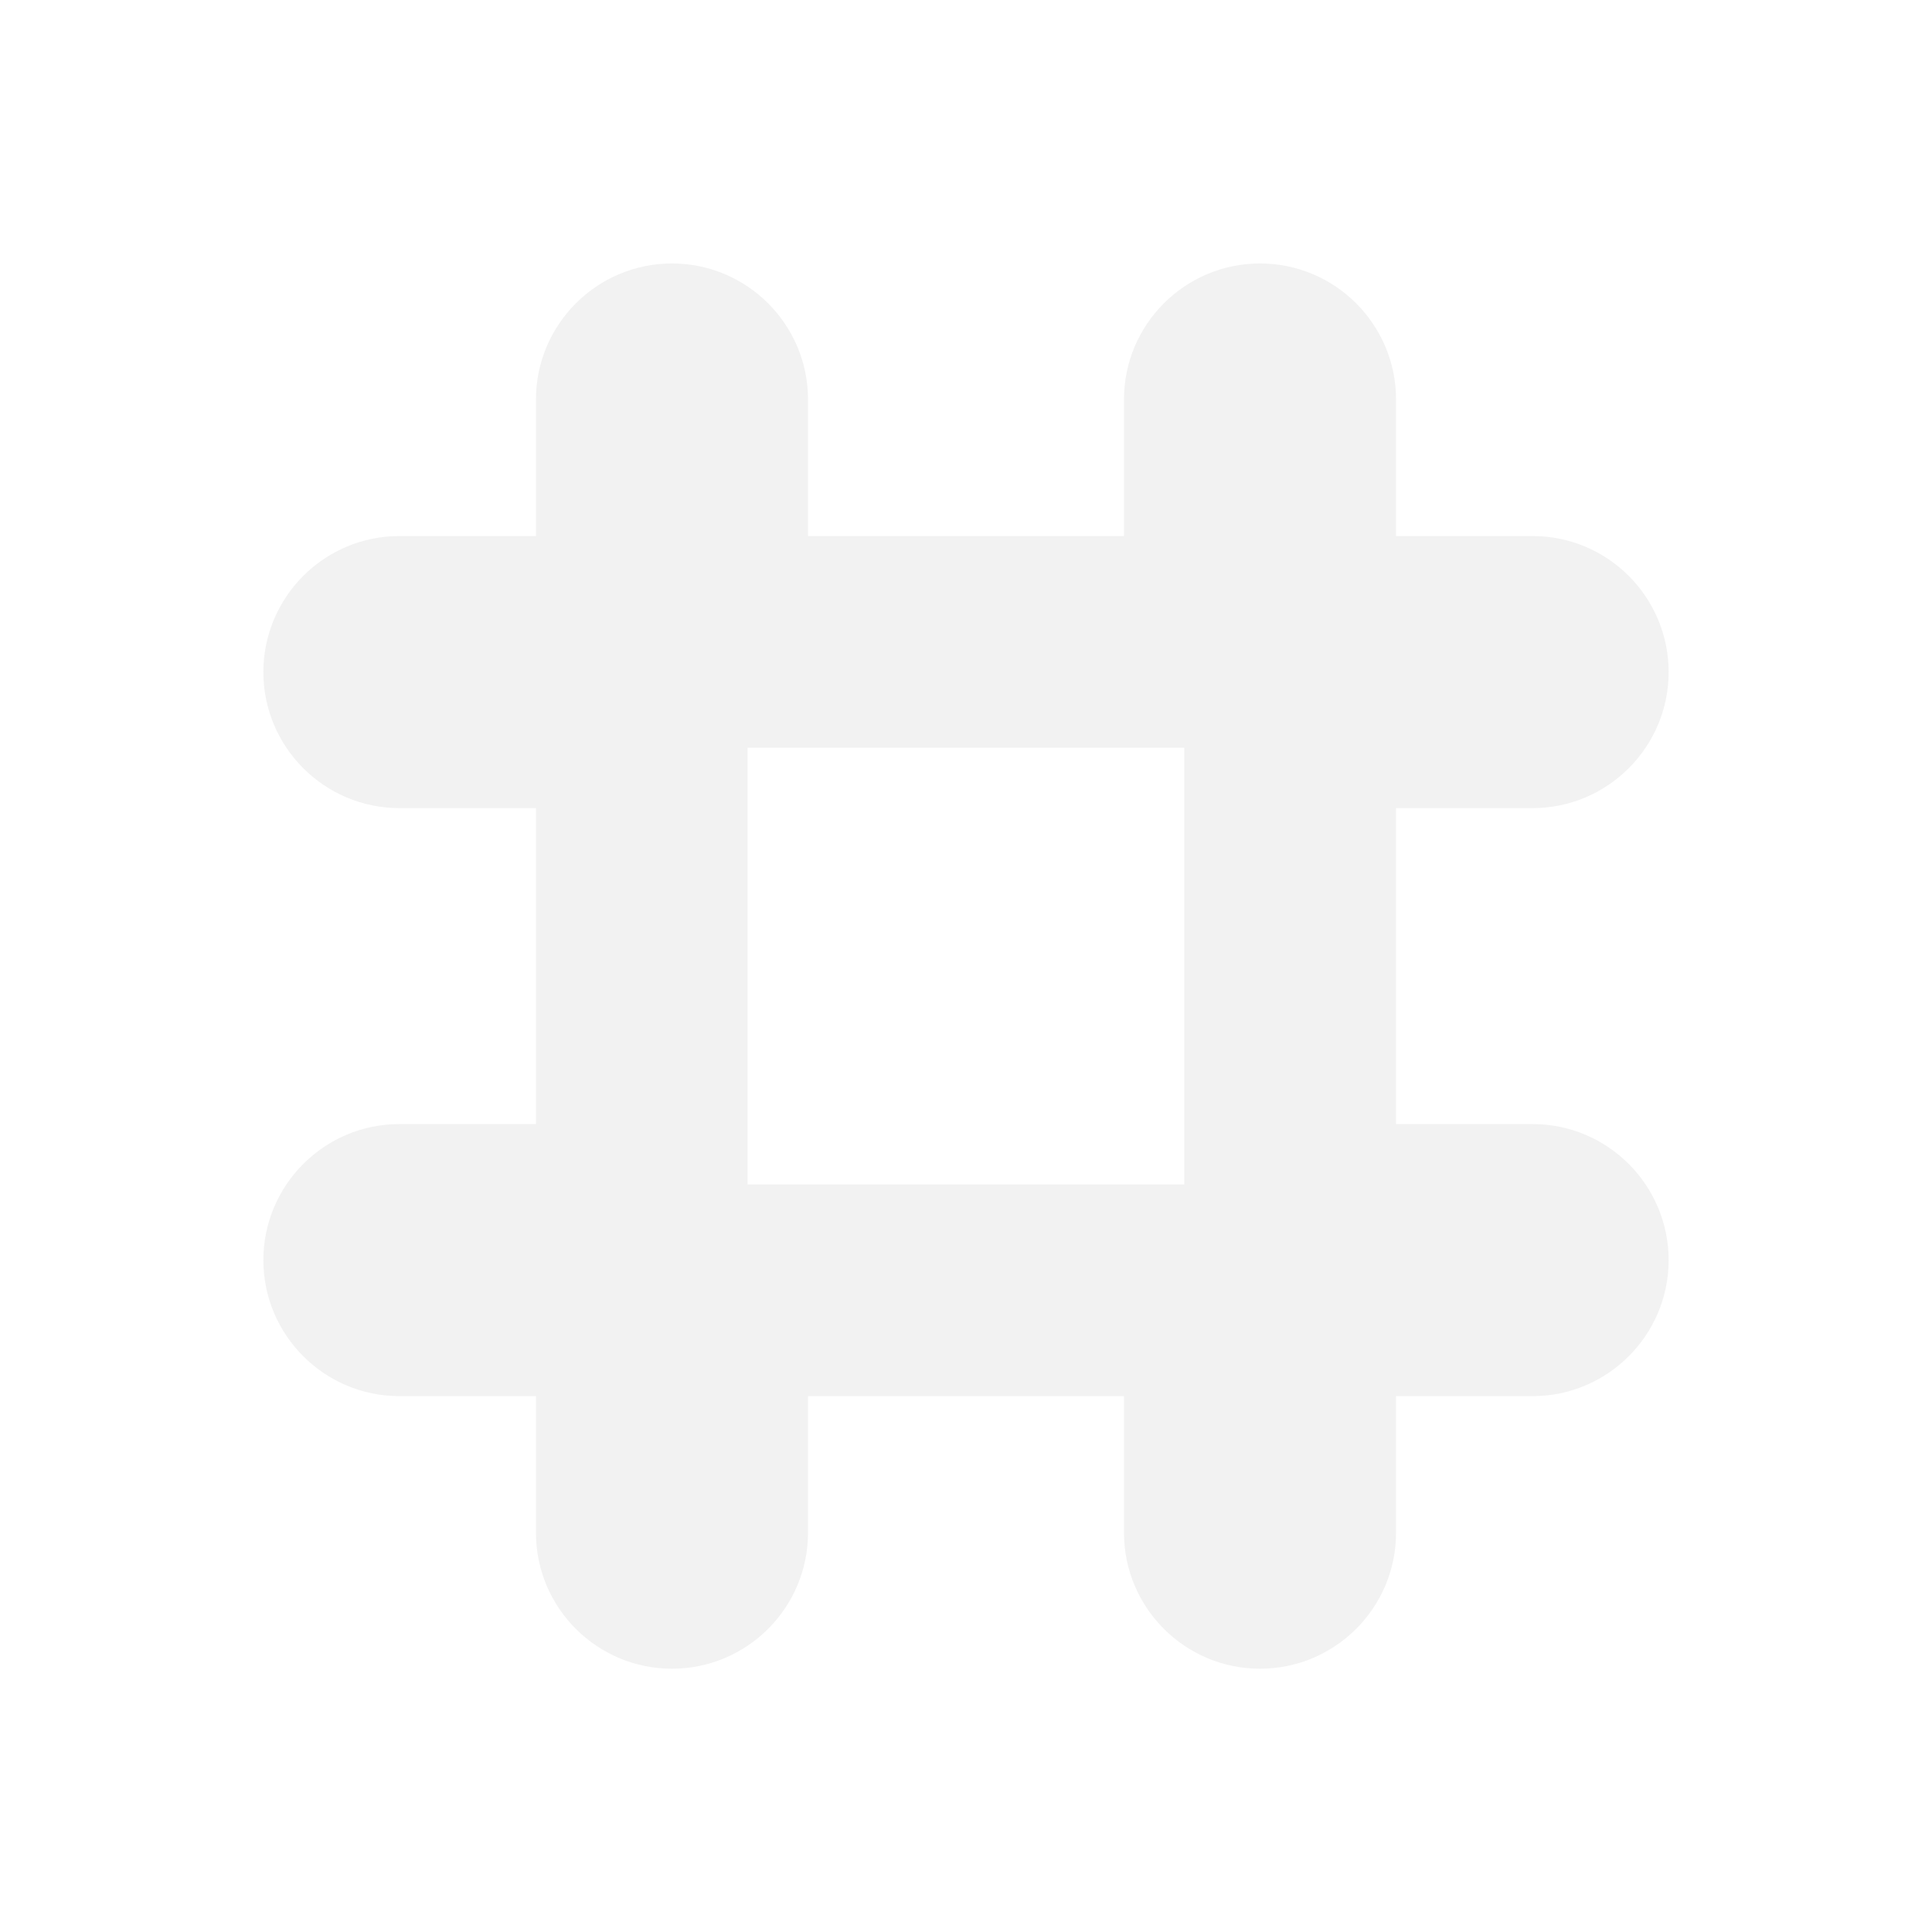
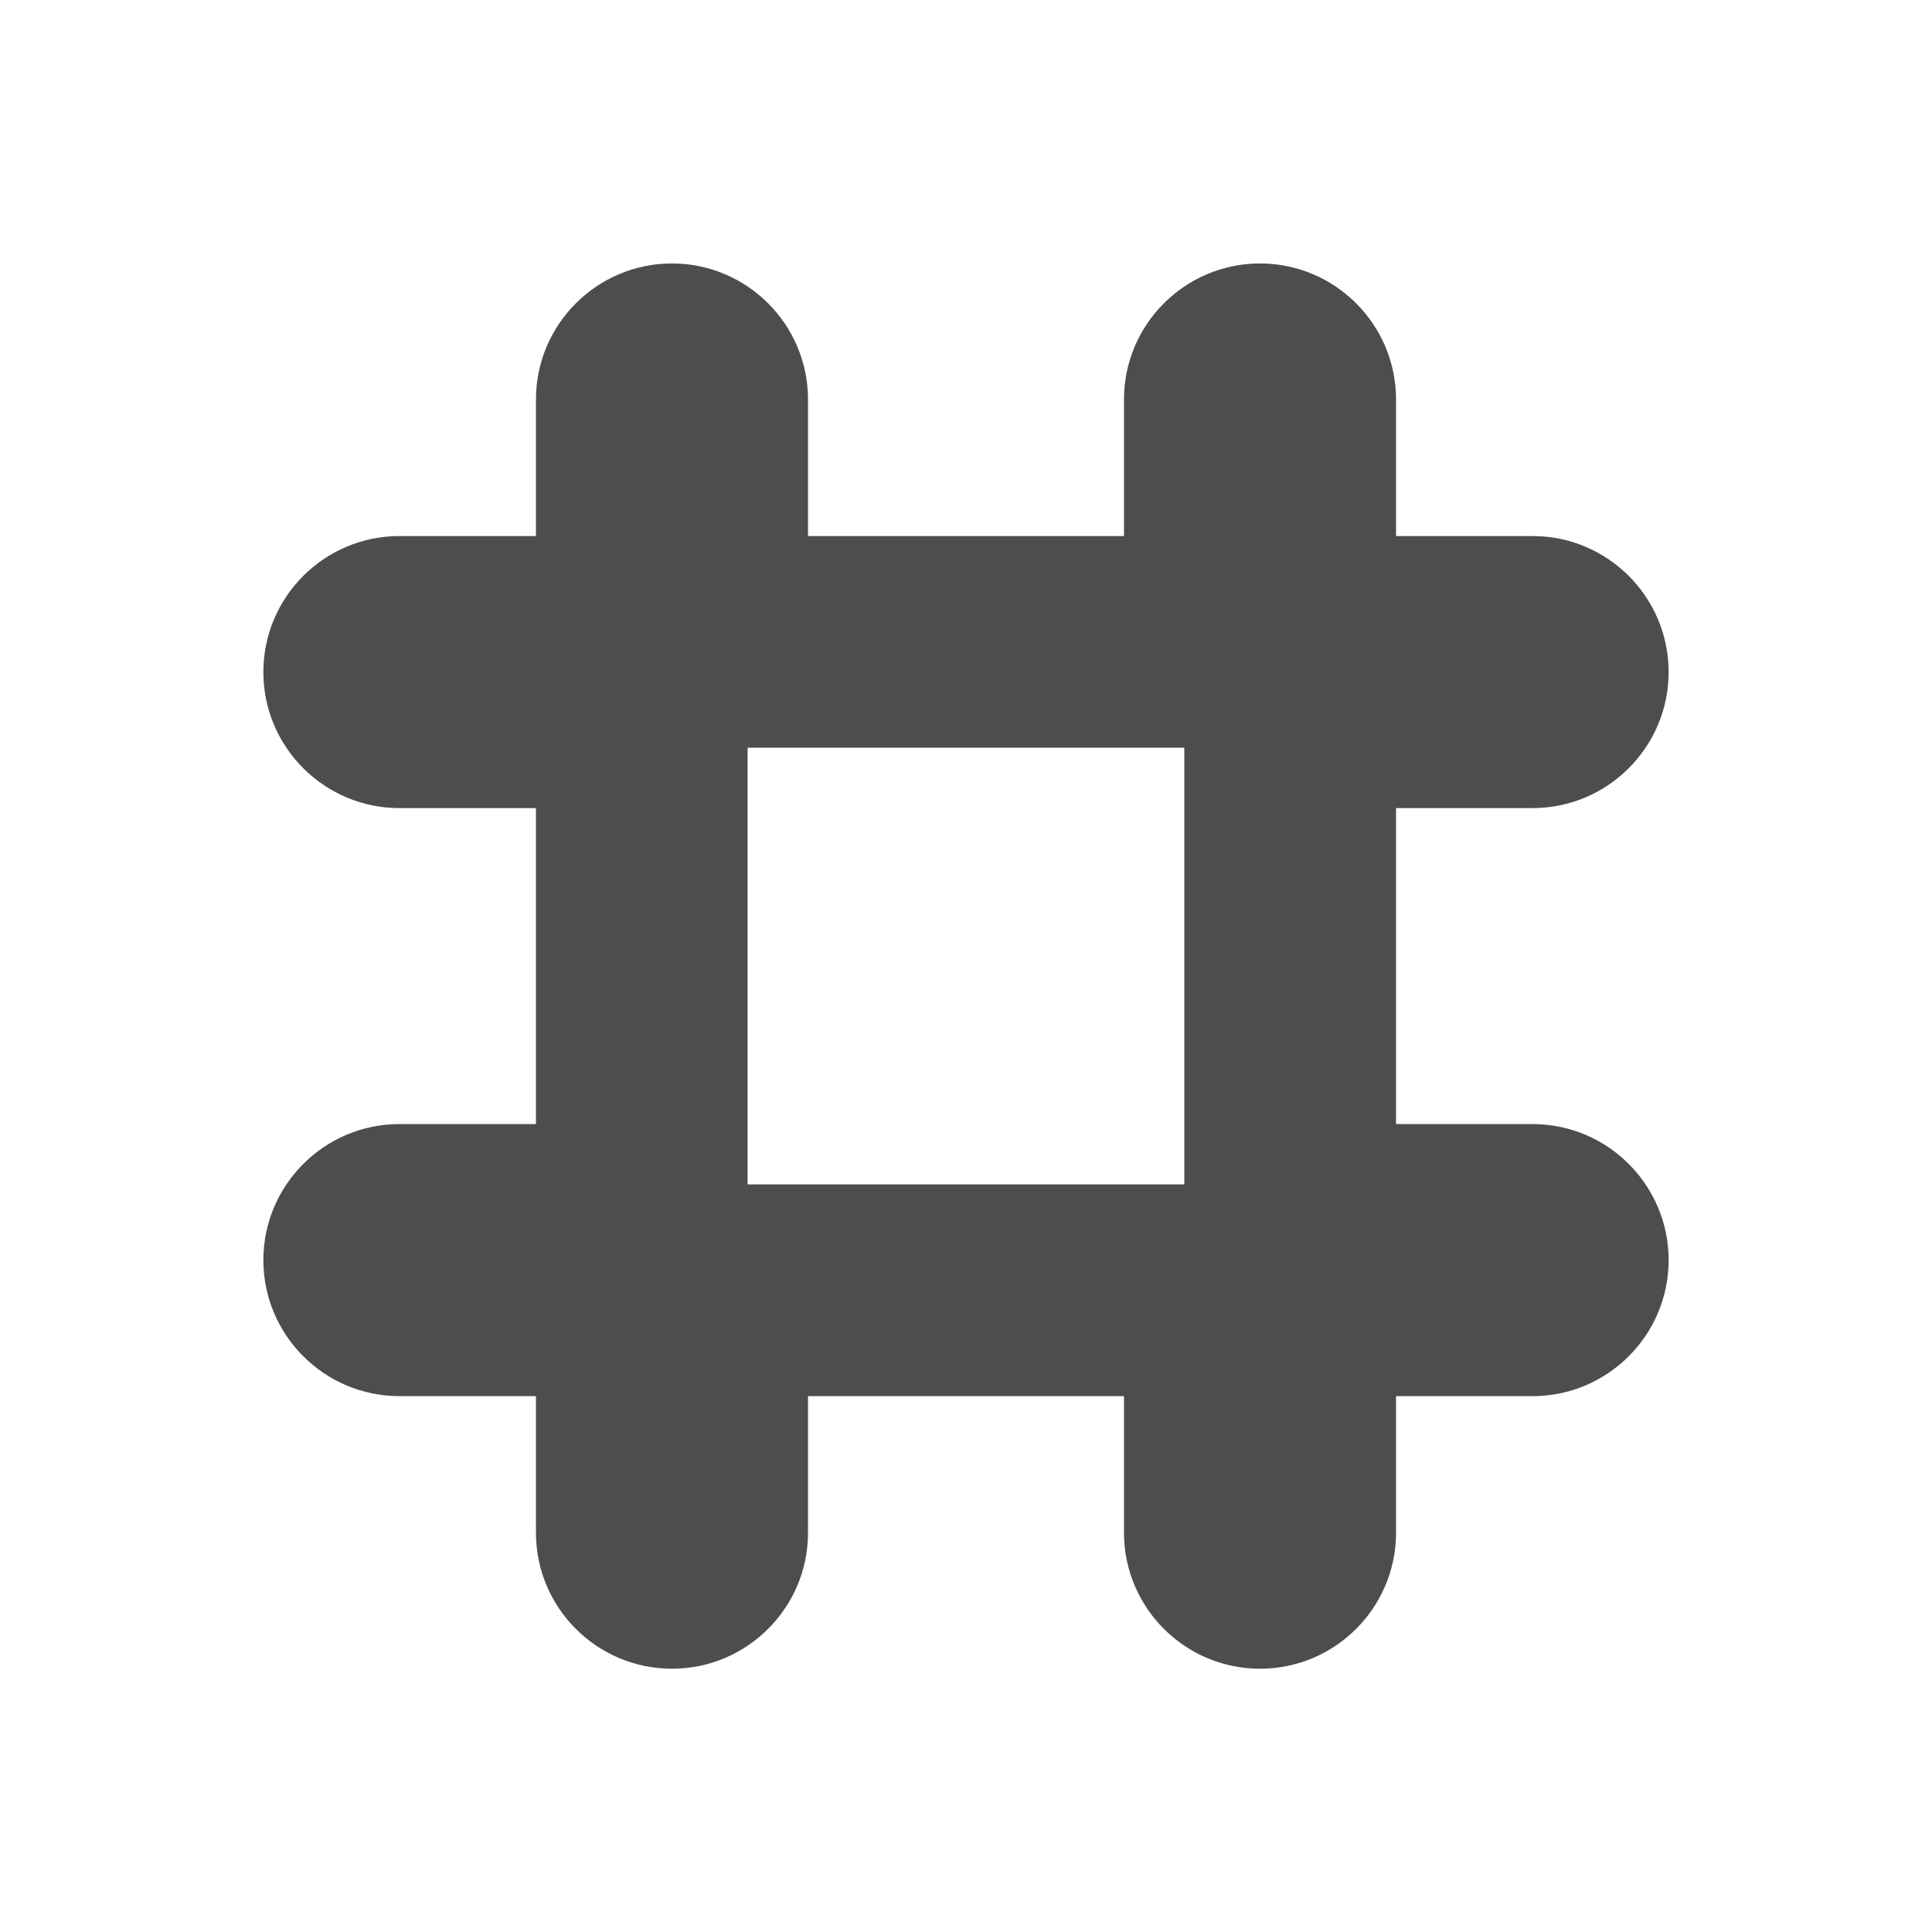
<svg xmlns="http://www.w3.org/2000/svg" viewBox="0 0 22 22">
  <defs id="defs3051">
    <style type="text/css" id="current-color-scheme">
     .ColorScheme-Text {
-        color:#f2f2f2;
+        color:#4d4d4d;
     }
     </style>
  </defs>
  <path style="fill:currentColor;fill-opacity:1;stroke:none" d="m7.652 3c-.854 0-1.549.695-1.549 1.549v1.555h-1.555c-.854 0-1.549.694-1.549 1.549 0 .854.695 1.549 1.549 1.549h1.555v3.598h-1.555c-.854 0-1.549.695-1.549 1.549s.695 1.549 1.549 1.549h1.555v1.555c0 .855.694 1.549 1.549 1.549.854 0 1.549-.694 1.549-1.549v-1.555h3.598v1.555c0 .855.695 1.549 1.549 1.549.854 0 1.549-.694 1.549-1.549v-1.555h1.555c.854 0 1.549-.695 1.549-1.549s-.695-1.549-1.549-1.549h-1.555v-3.598h1.555c.854 0 1.549-.695 1.549-1.549 0-.855-.695-1.549-1.549-1.549h-1.555v-1.555c0-.854-.695-1.549-1.549-1.549-.855 0-1.549.695-1.549 1.549v1.555h-3.598v-1.555c0-.854-.695-1.549-1.549-1.549zm.861 5.514h4.973v4.973h-4.973z" class="ColorScheme-Text" />
</svg>
